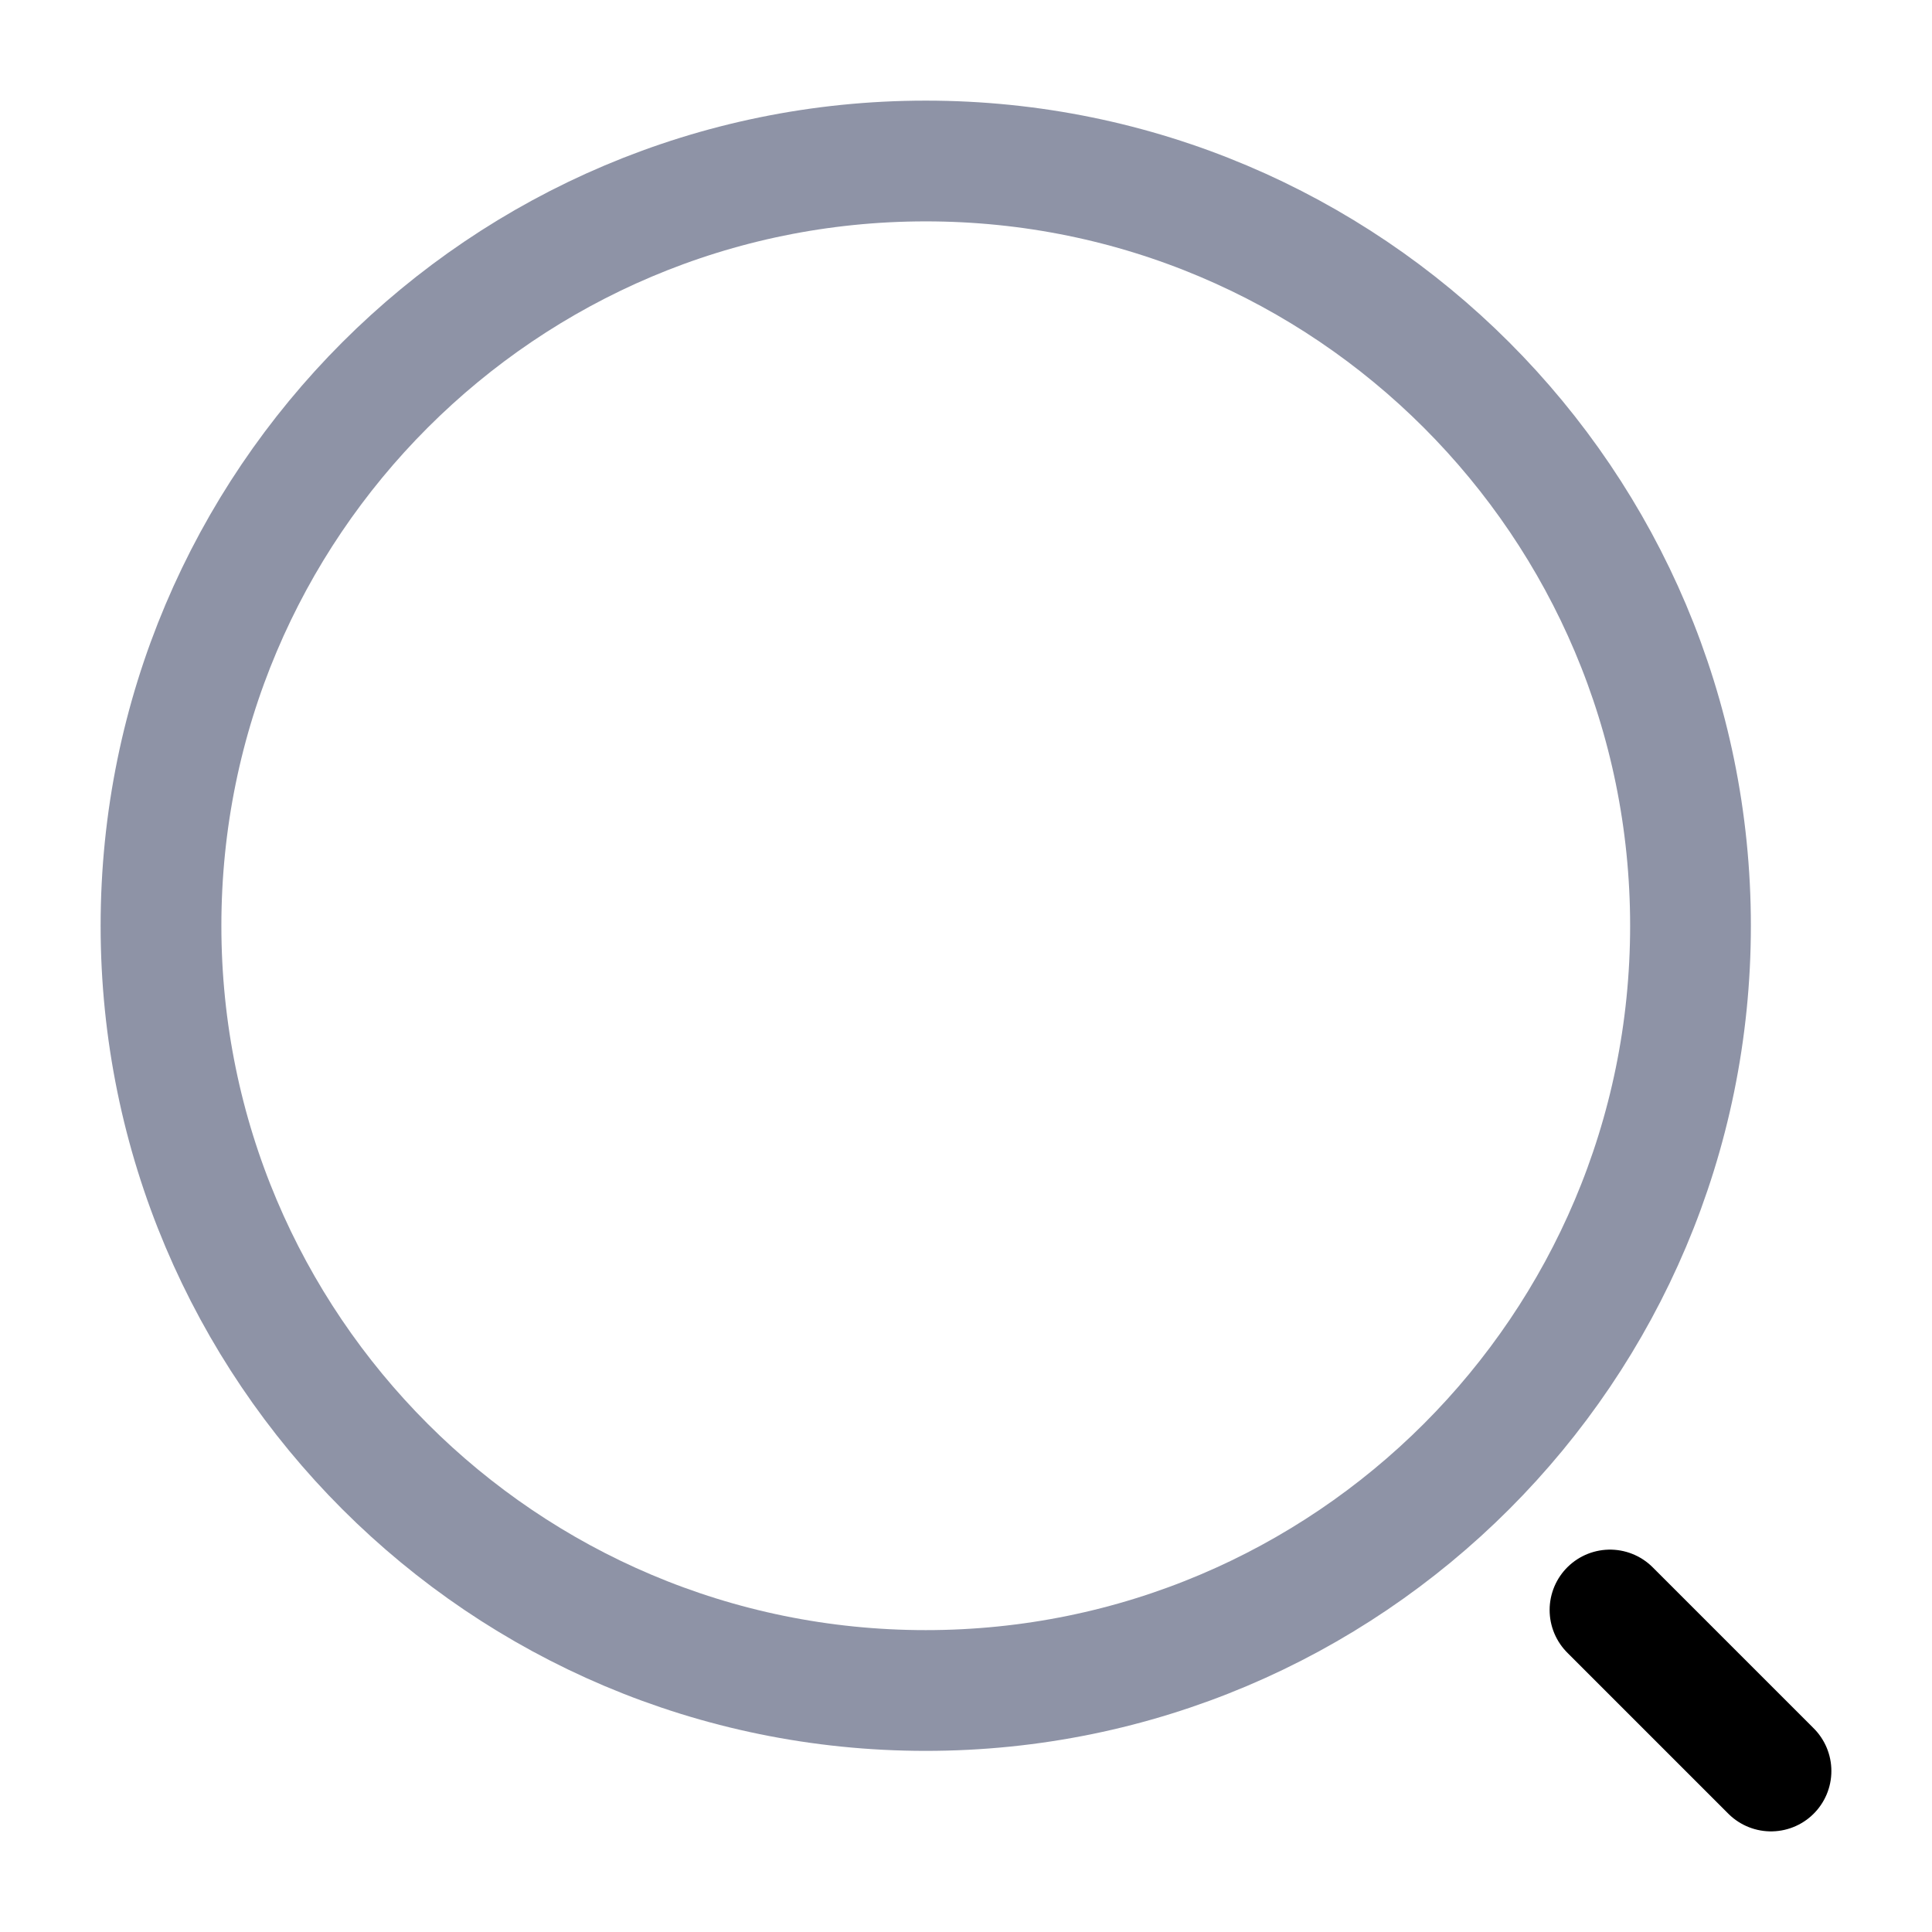
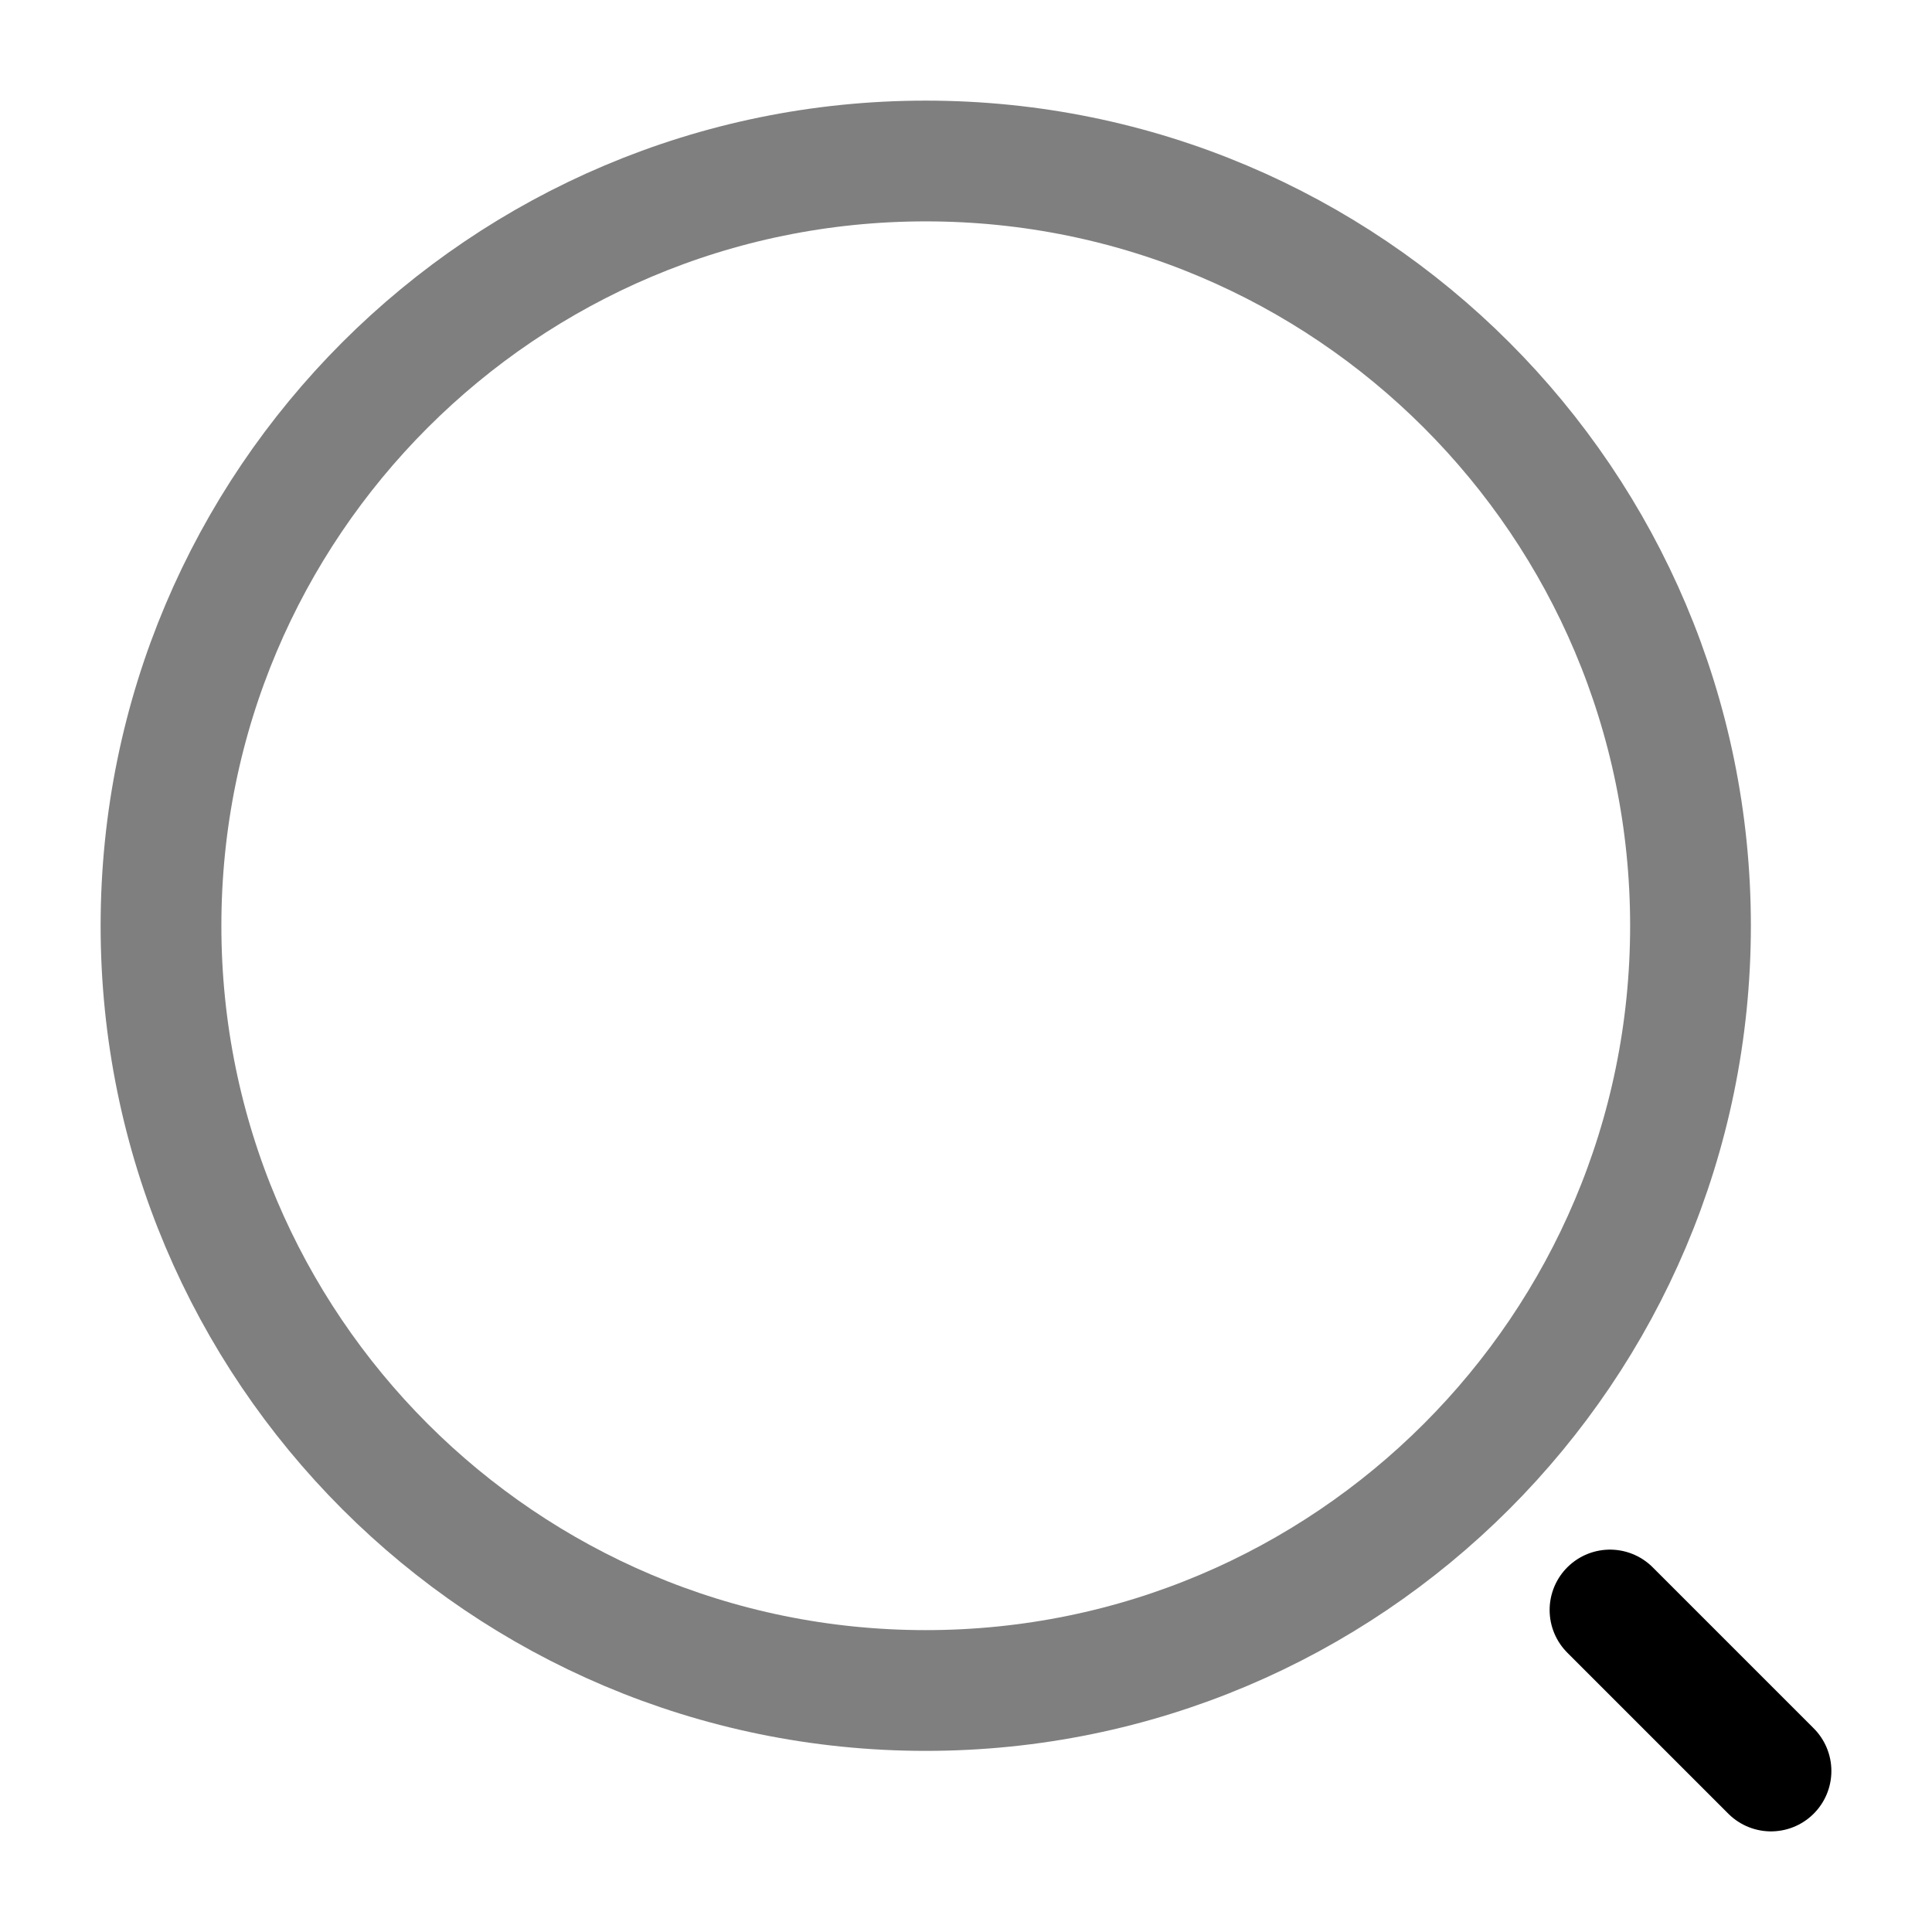
<svg xmlns="http://www.w3.org/2000/svg" width="24" height="24" viewBox="0 0 24 24" fill="none">
-   <circle cx="11.5" cy="11.5" r="9.5" stroke="#8E93A6" stroke-width="1.5" />
+   <circle cx="11.5" cy="11.5" r="9.5" stroke="currentColor" stroke-width="1.5" opacity="0.5" />
  <path d="M20 20L22 22" stroke="currentColor" stroke-width="1.5" stroke-linecap="round" />
</svg>
